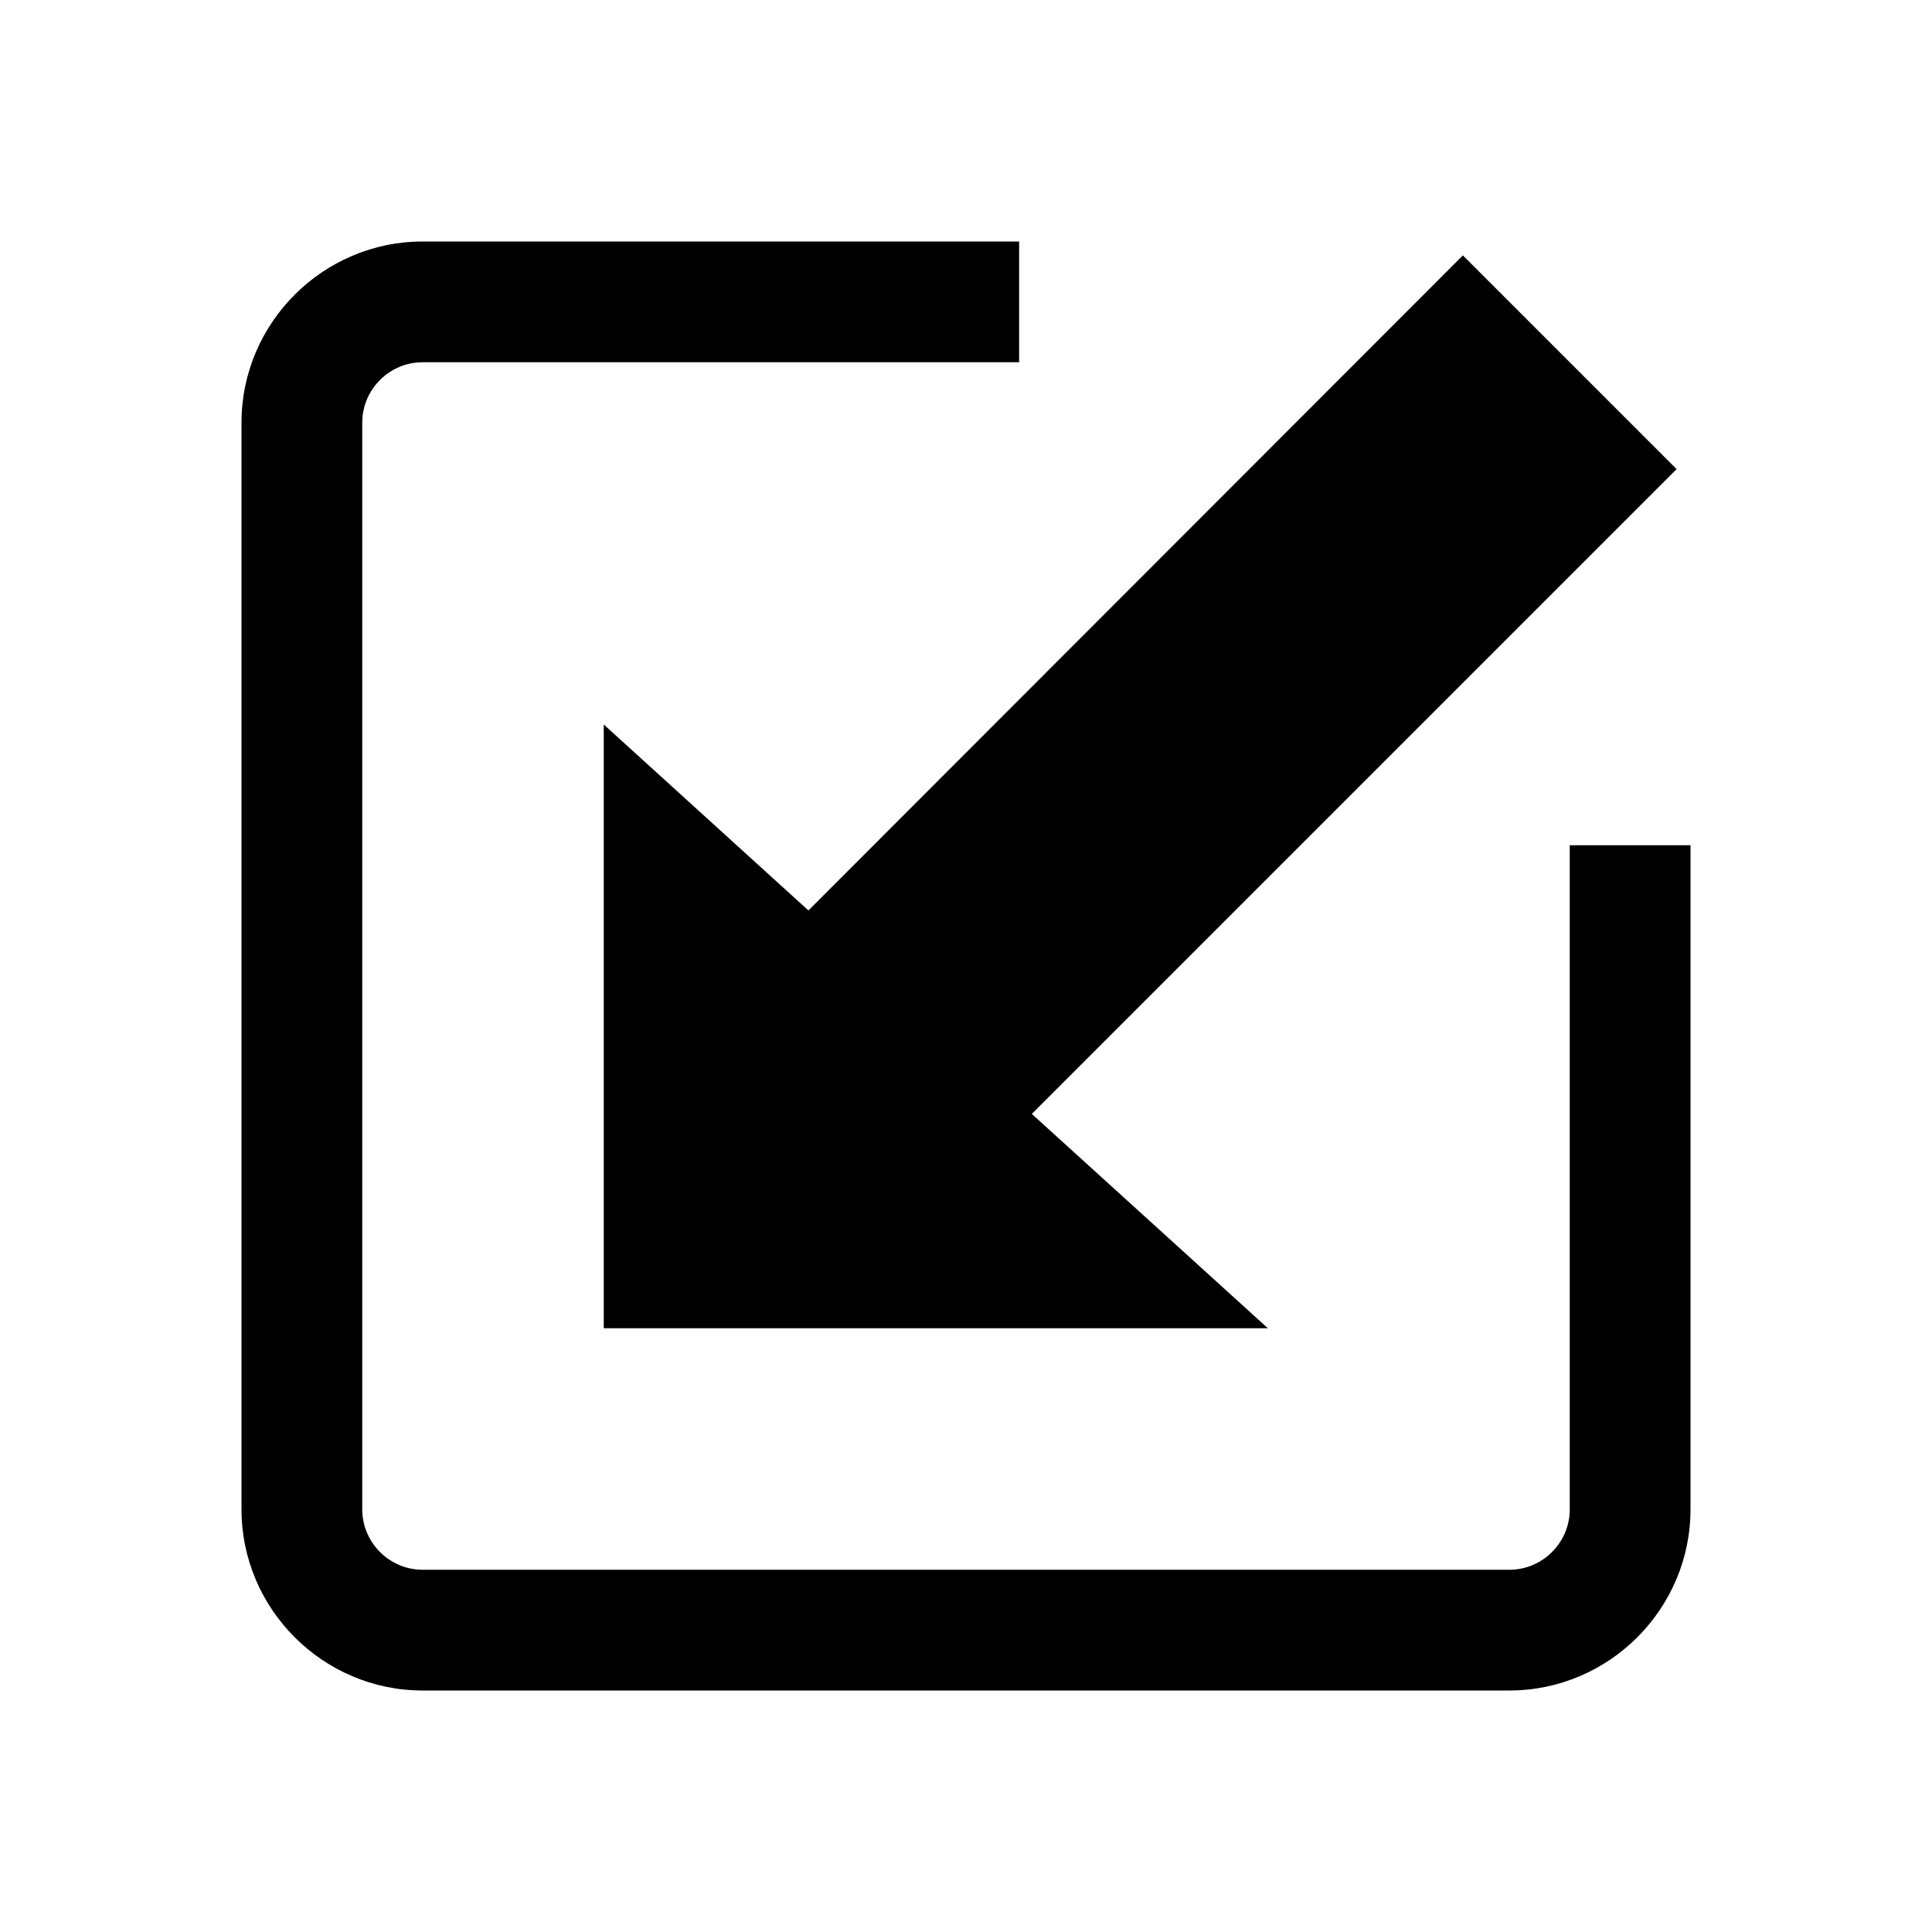
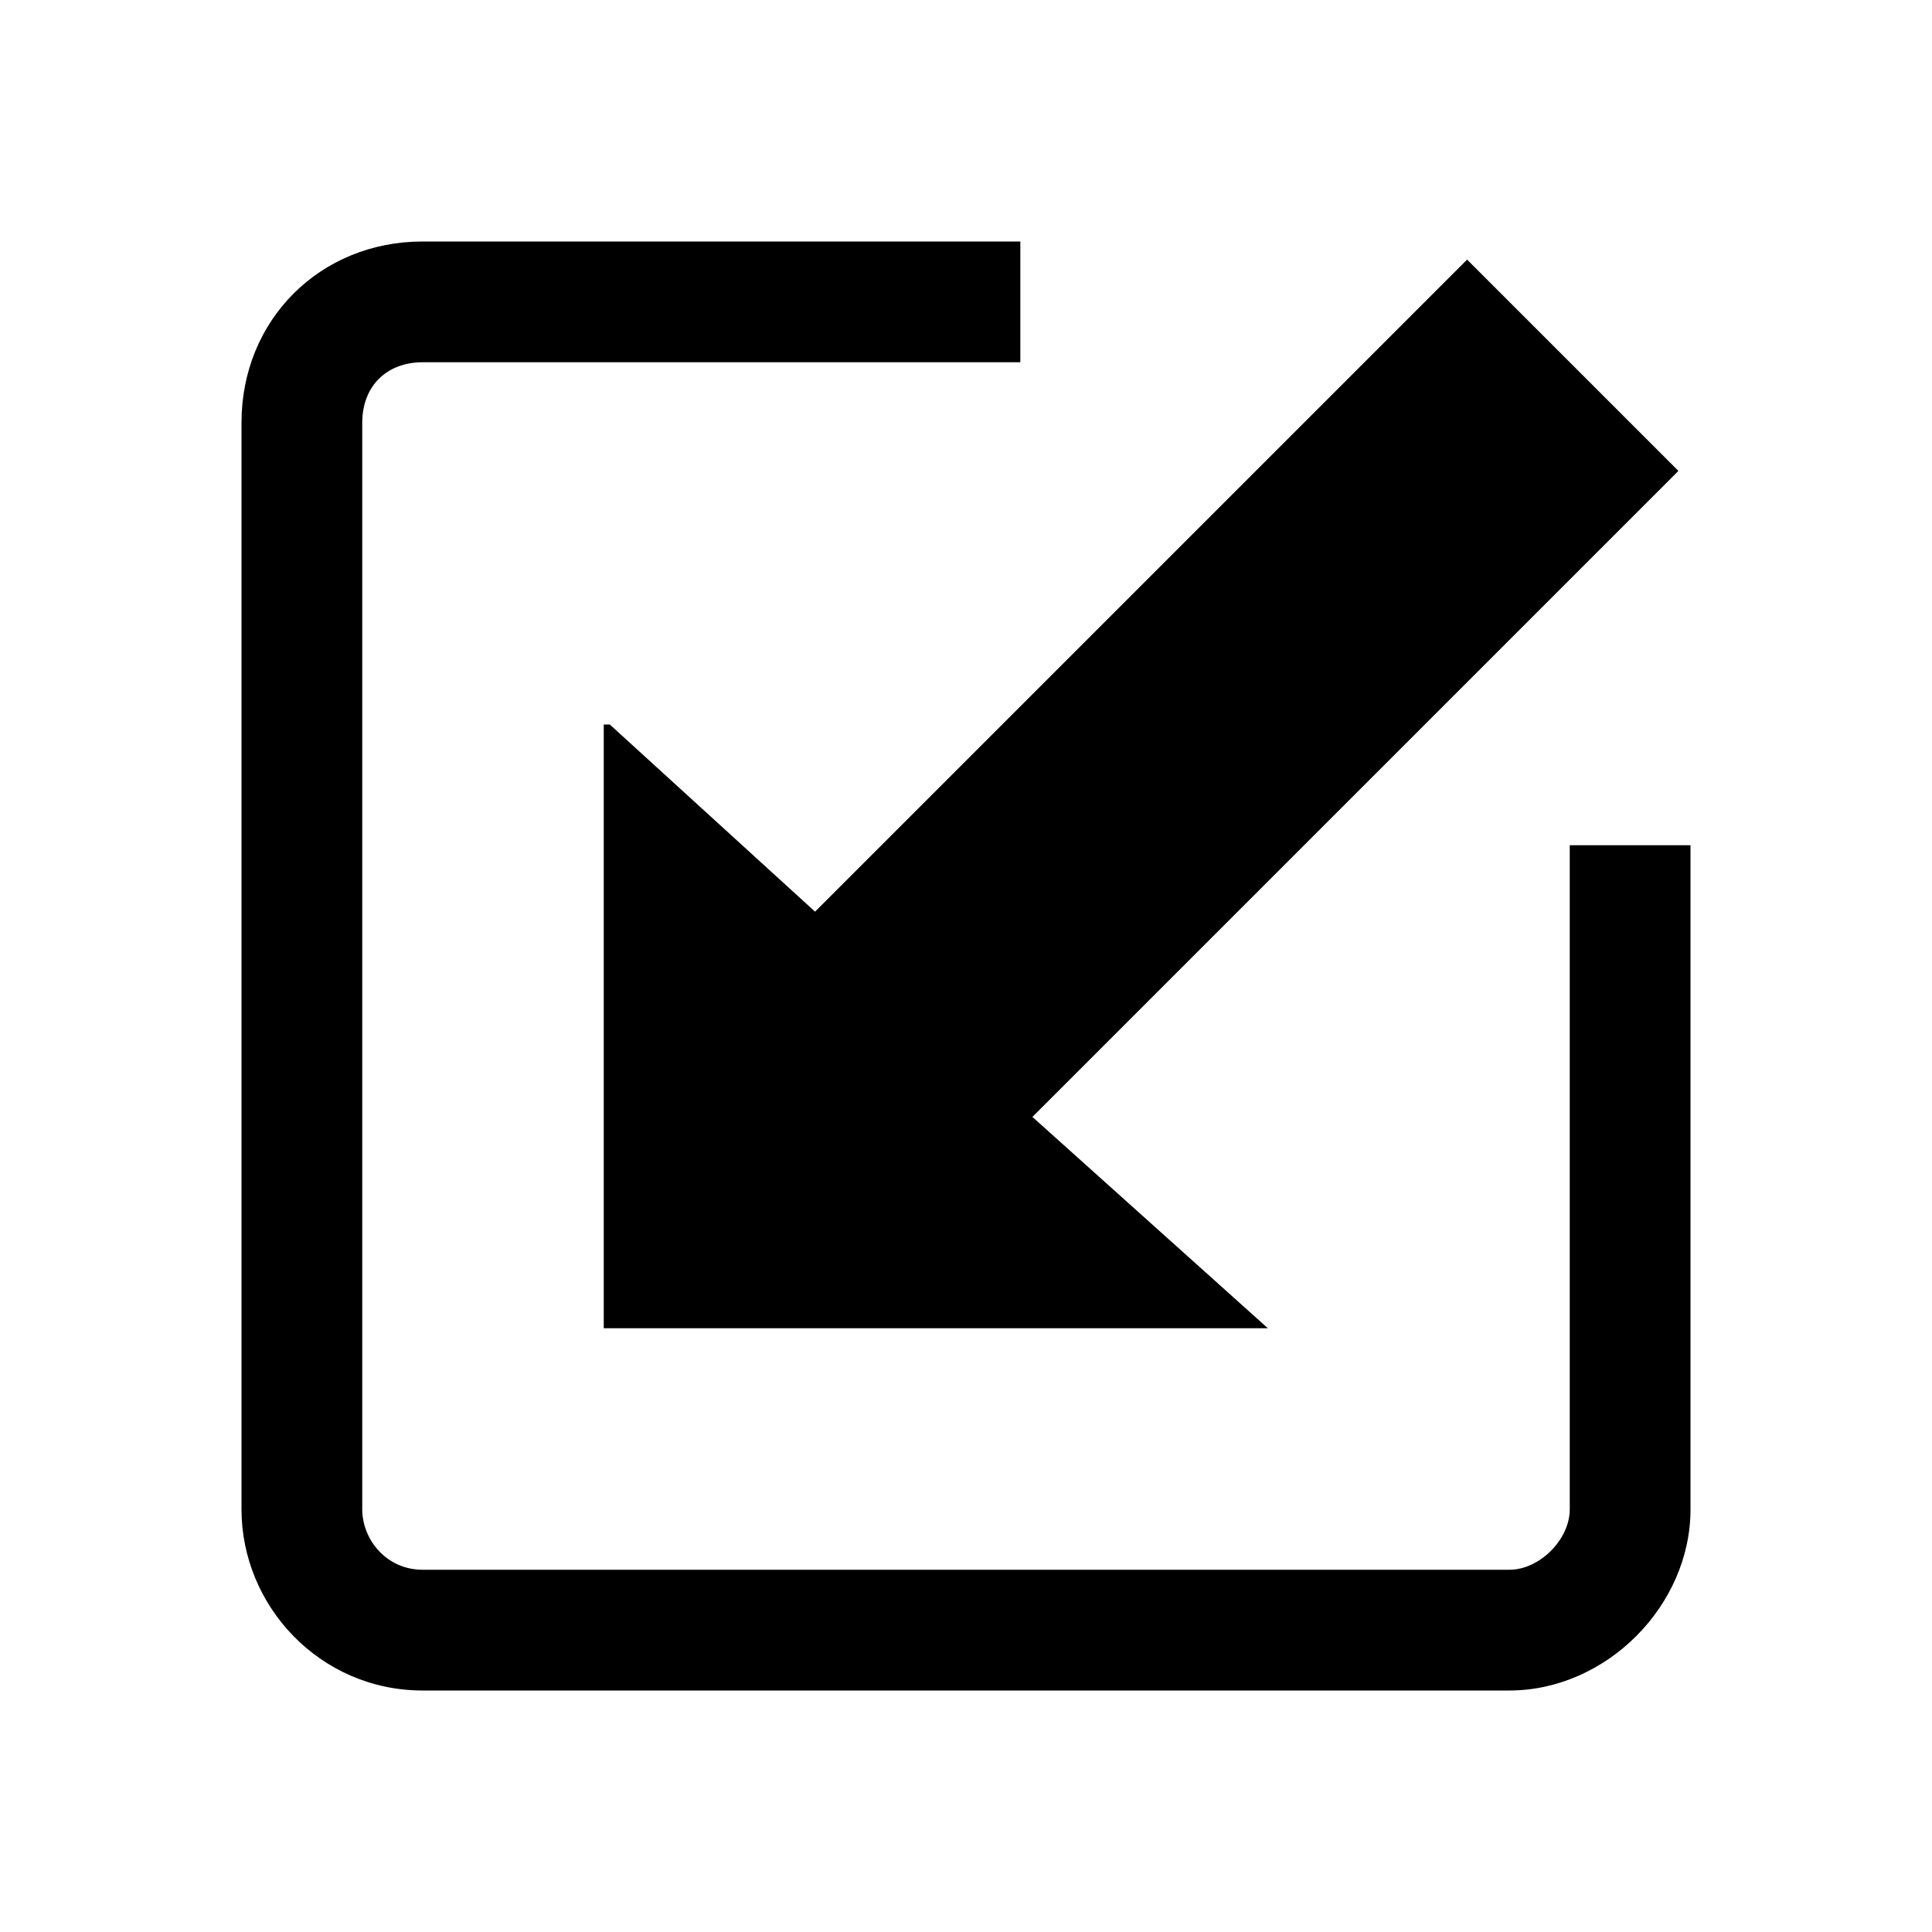
- <svg xmlns="http://www.w3.org/2000/svg" id="Layer_1" data-name="Layer 1" viewBox="0 0 32 32">
-   <path d="M26,14v11c0,.55-.45,1-1,1H7c-.55,0-1-.45-1-1V7c0-.55.45-1,1-1h9.88v-2H7c-1.65,0-3,1.35-3,3v18c0,1.65,1.35,3,3,3h18c1.65,0,3-1.35,3-3v-11h-2Z" />
-   <polygon points="10 12 10 22 21 22 17.09 18.45 27.77 7.77 24.23 4.23 13.39 15.08 10 12" />
+ <svg xmlns="http://www.w3.org/2000/svg" id="Layer_1" version="1.1" viewBox="0 0 32 32">
+   <path d="M26,14v11c0,.5-.5,1-1,1H7c-.6,0-1-.5-1-1V7c0-.6.4-1,1-1h9.9v-2H7c-1.7,0-3,1.3-3,3v18c0,1.6,1.3,3,3,3h18c1.6,0,3-1.4,3-3v-11h-2ZM10,12v10h11l-3.9-3.5,10.7-10.7-3.5-3.5-10.8,10.8-3.4-3.1Z" />
</svg>
